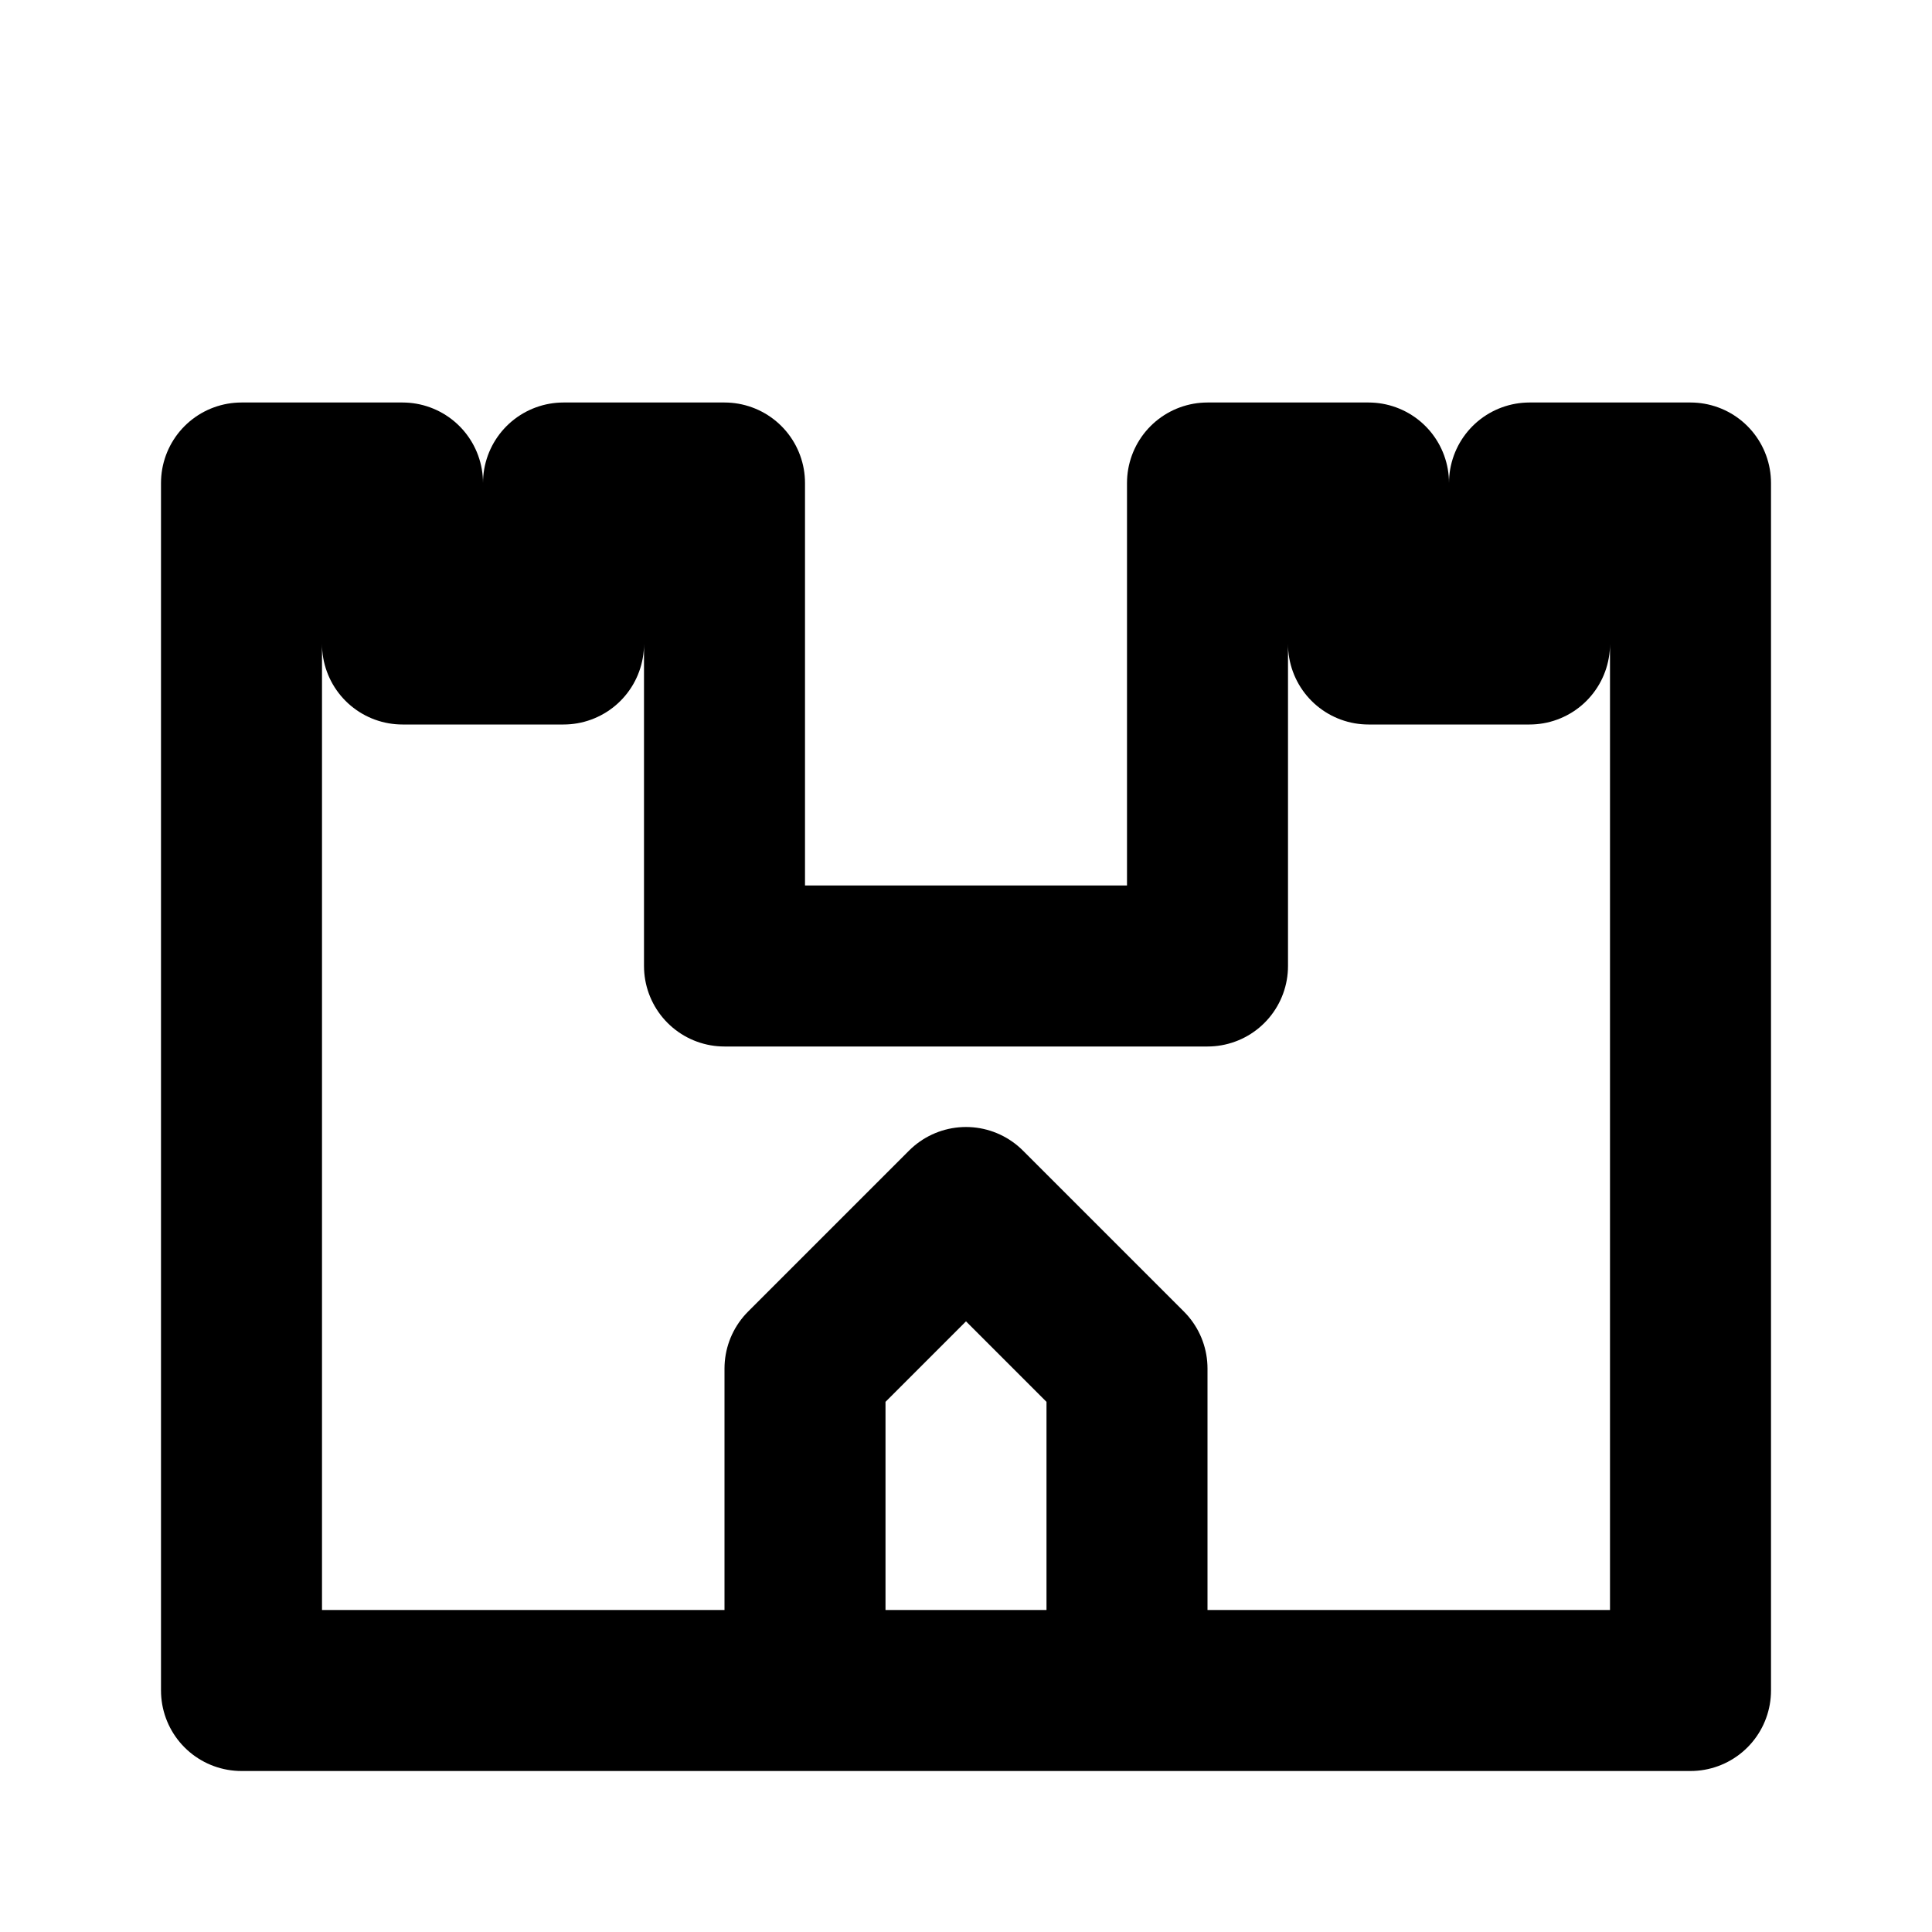
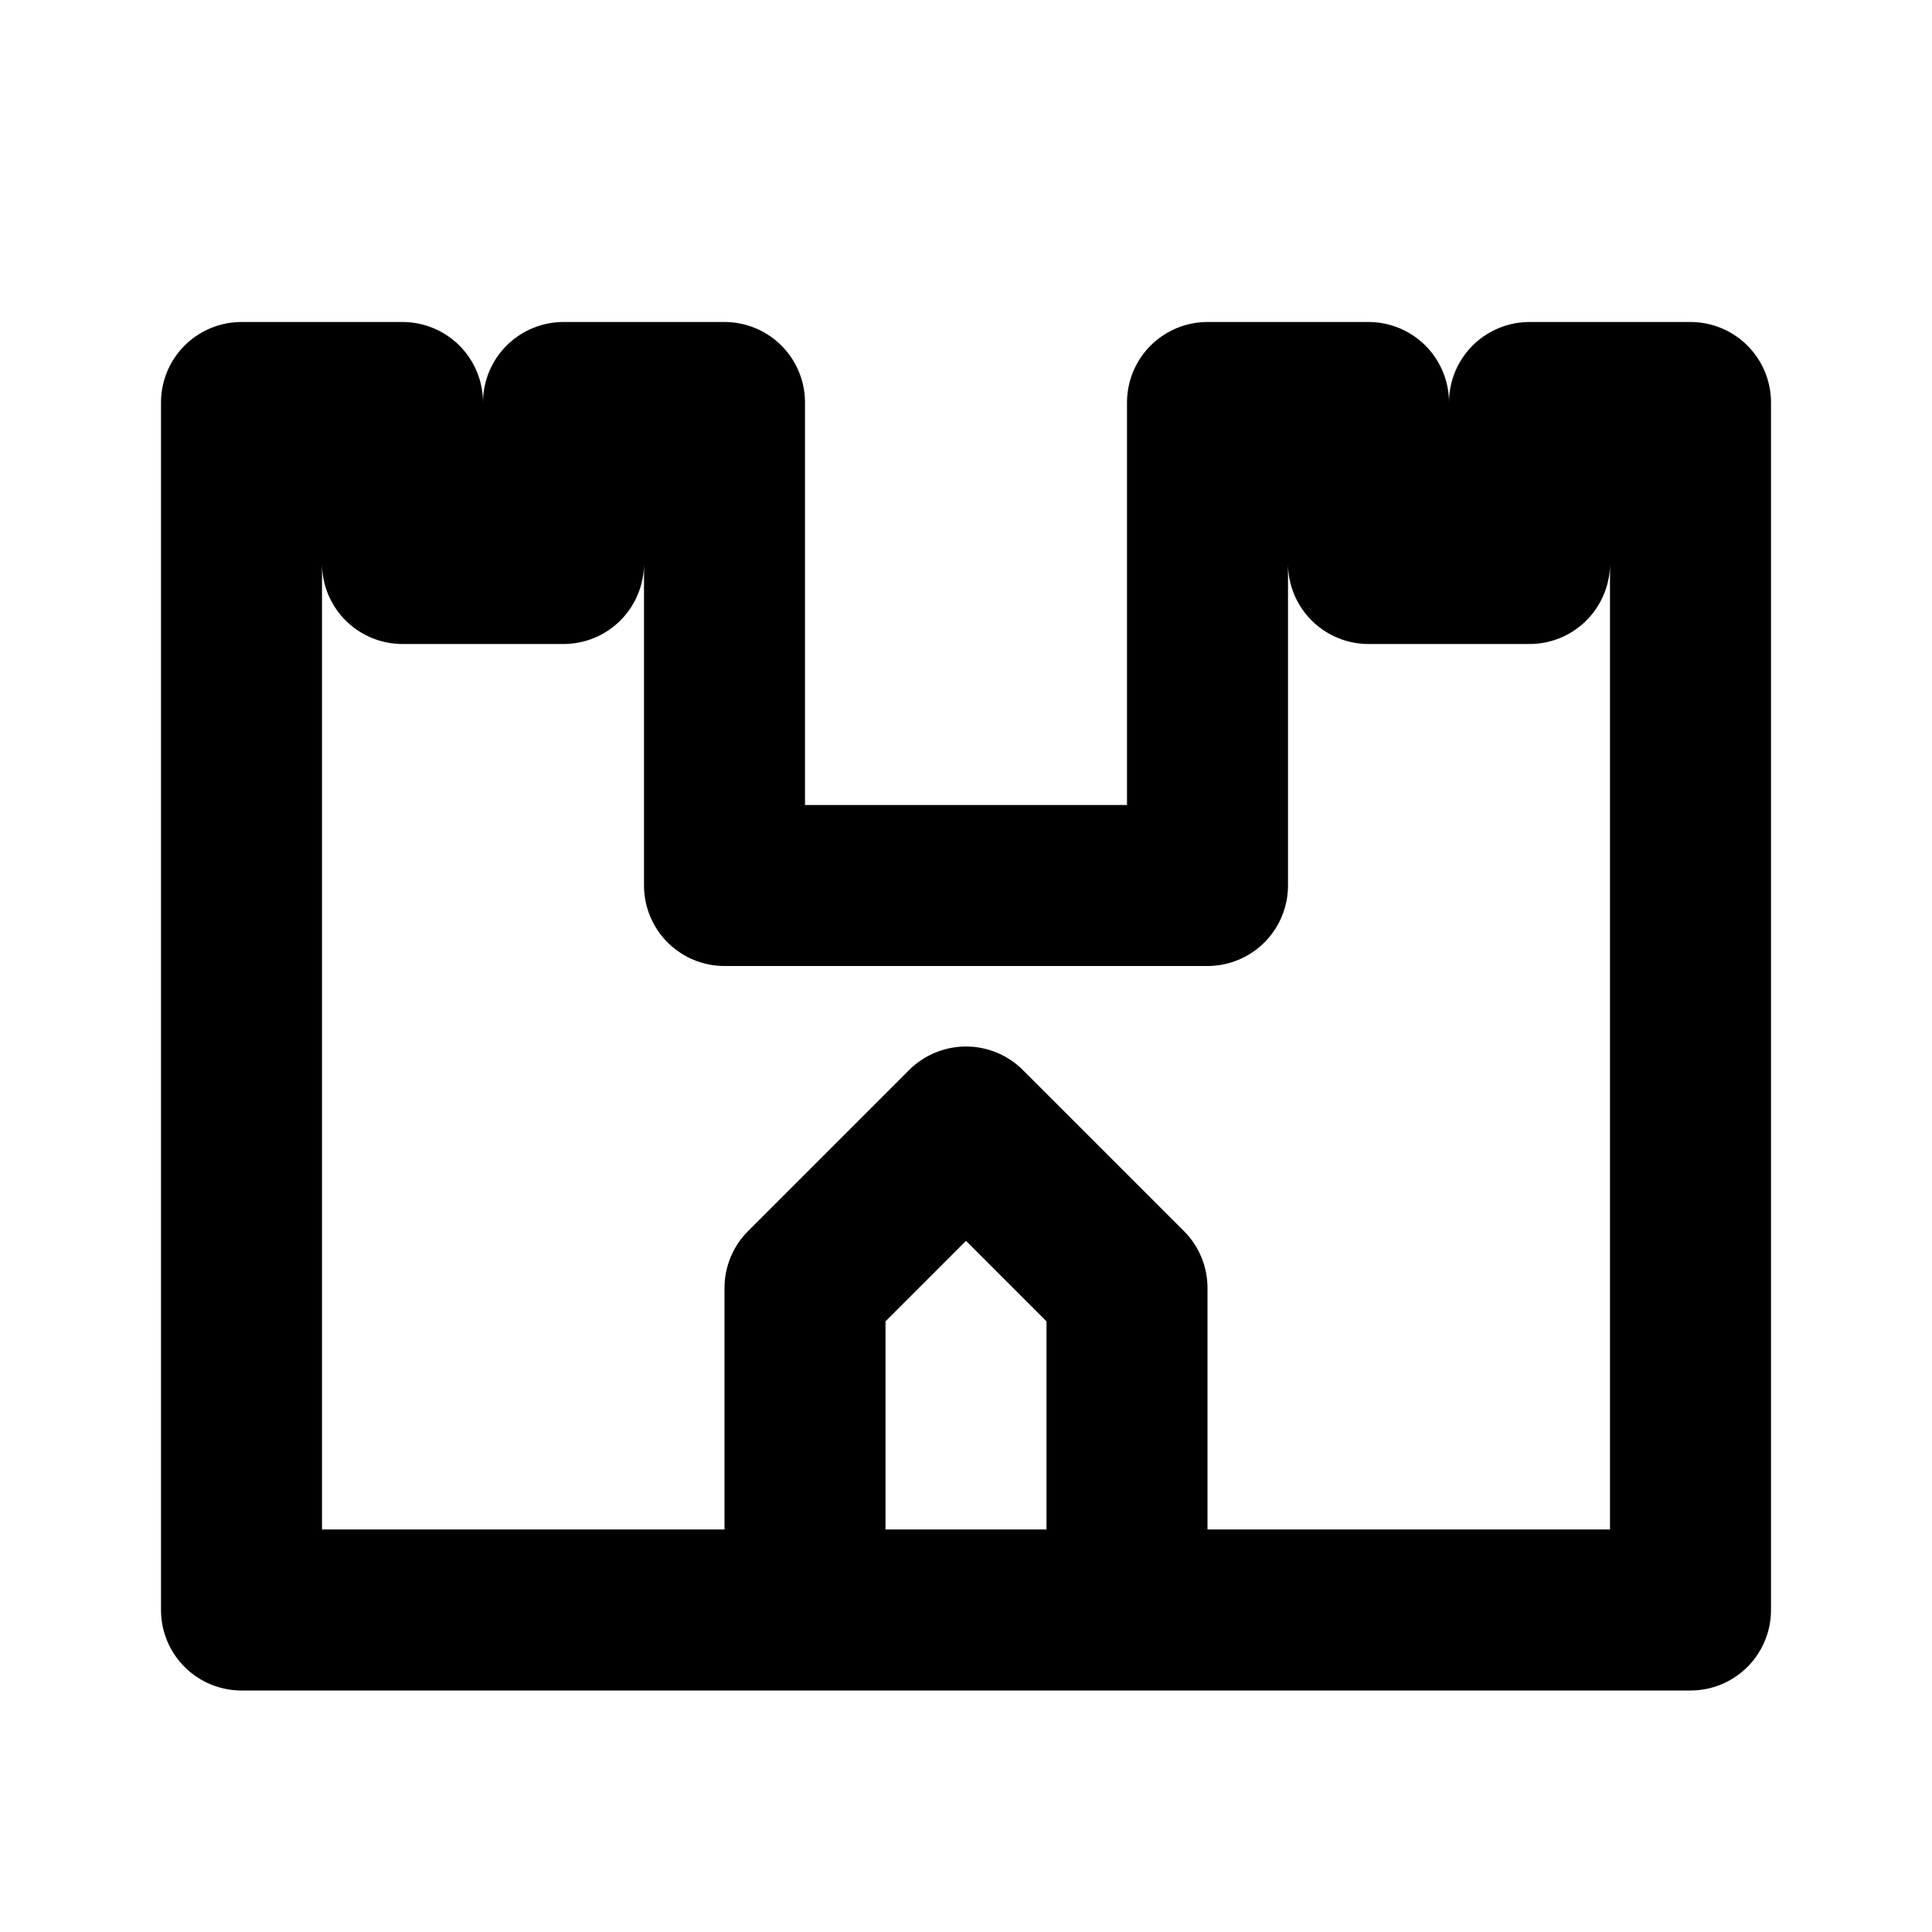
<svg xmlns="http://www.w3.org/2000/svg" viewBox="0 0 24 24" fill="none" stroke="currentColor" stroke-width="2" stroke-linecap="round" stroke-linejoin="round">
-   <path d="M3 21V6H5V8H7V6H9V12H15V6H17V8H19V6H21V21ZM10 21V17L12 15L14 17V21" />
+   <path d="M3 20V5H5V7H7V5H9V11H15V5H17V7H19V5H21V20ZM10 20V16L12 14L14 16V20" />
</svg>
